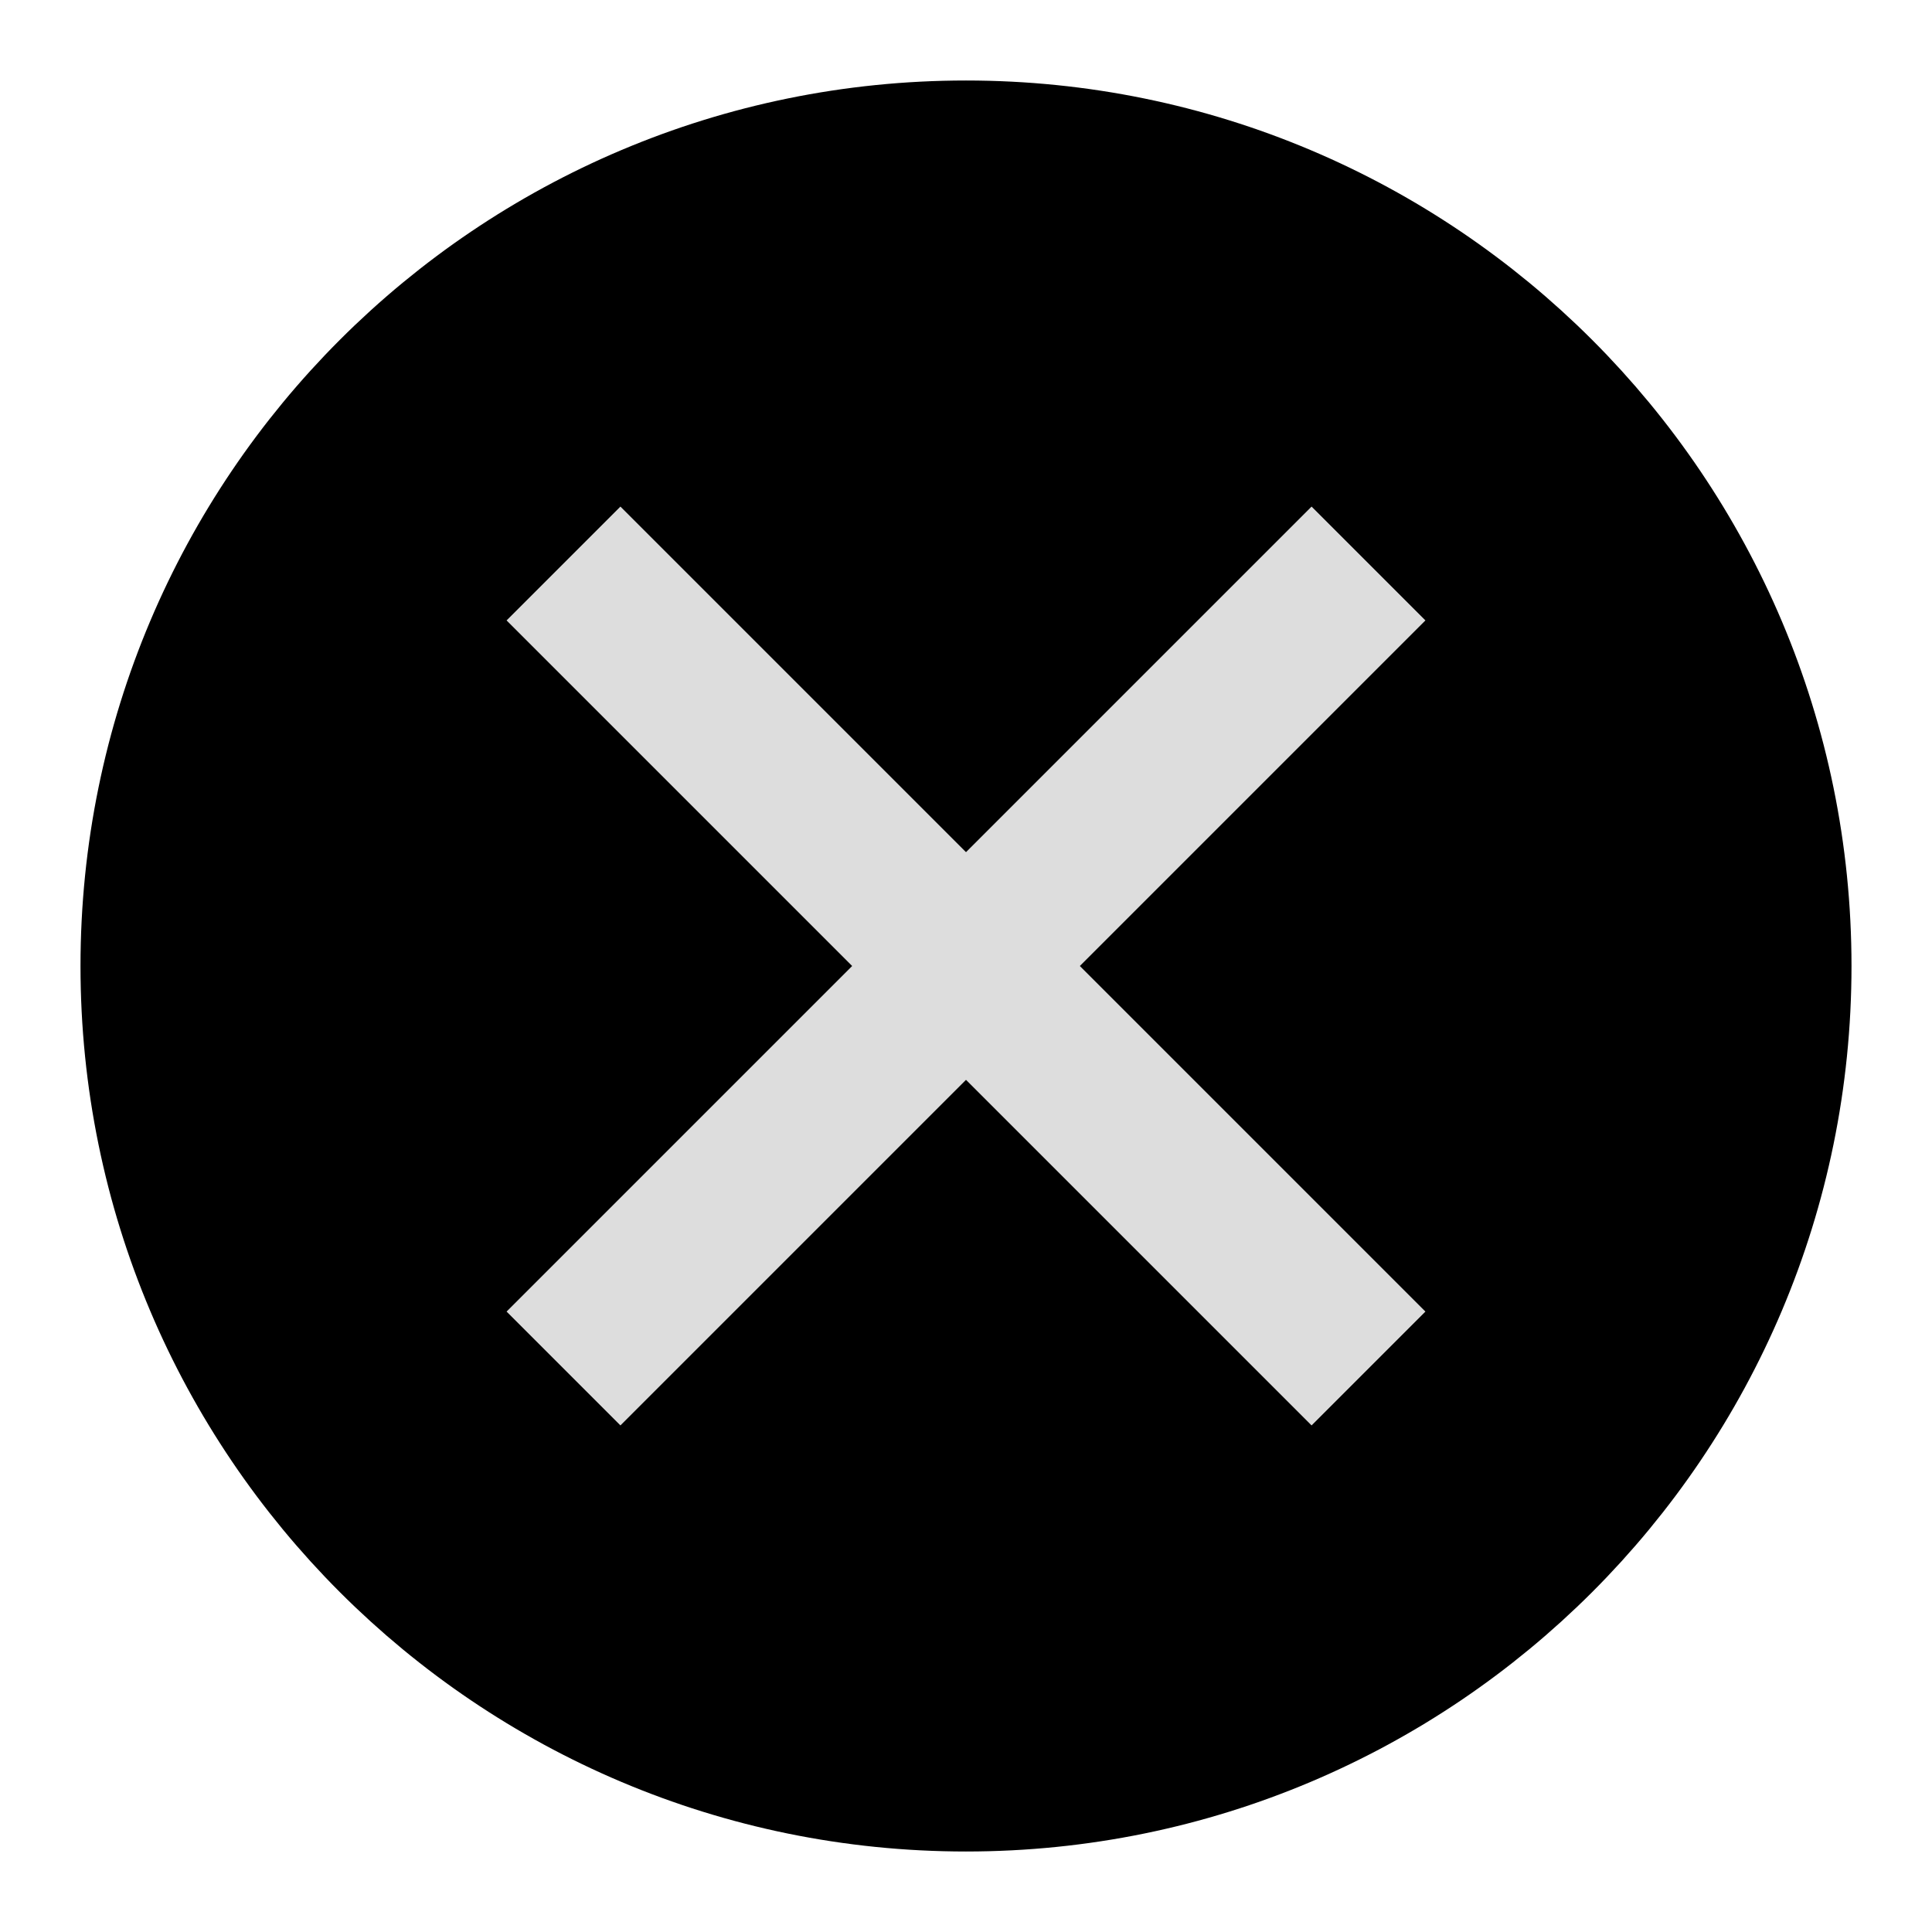
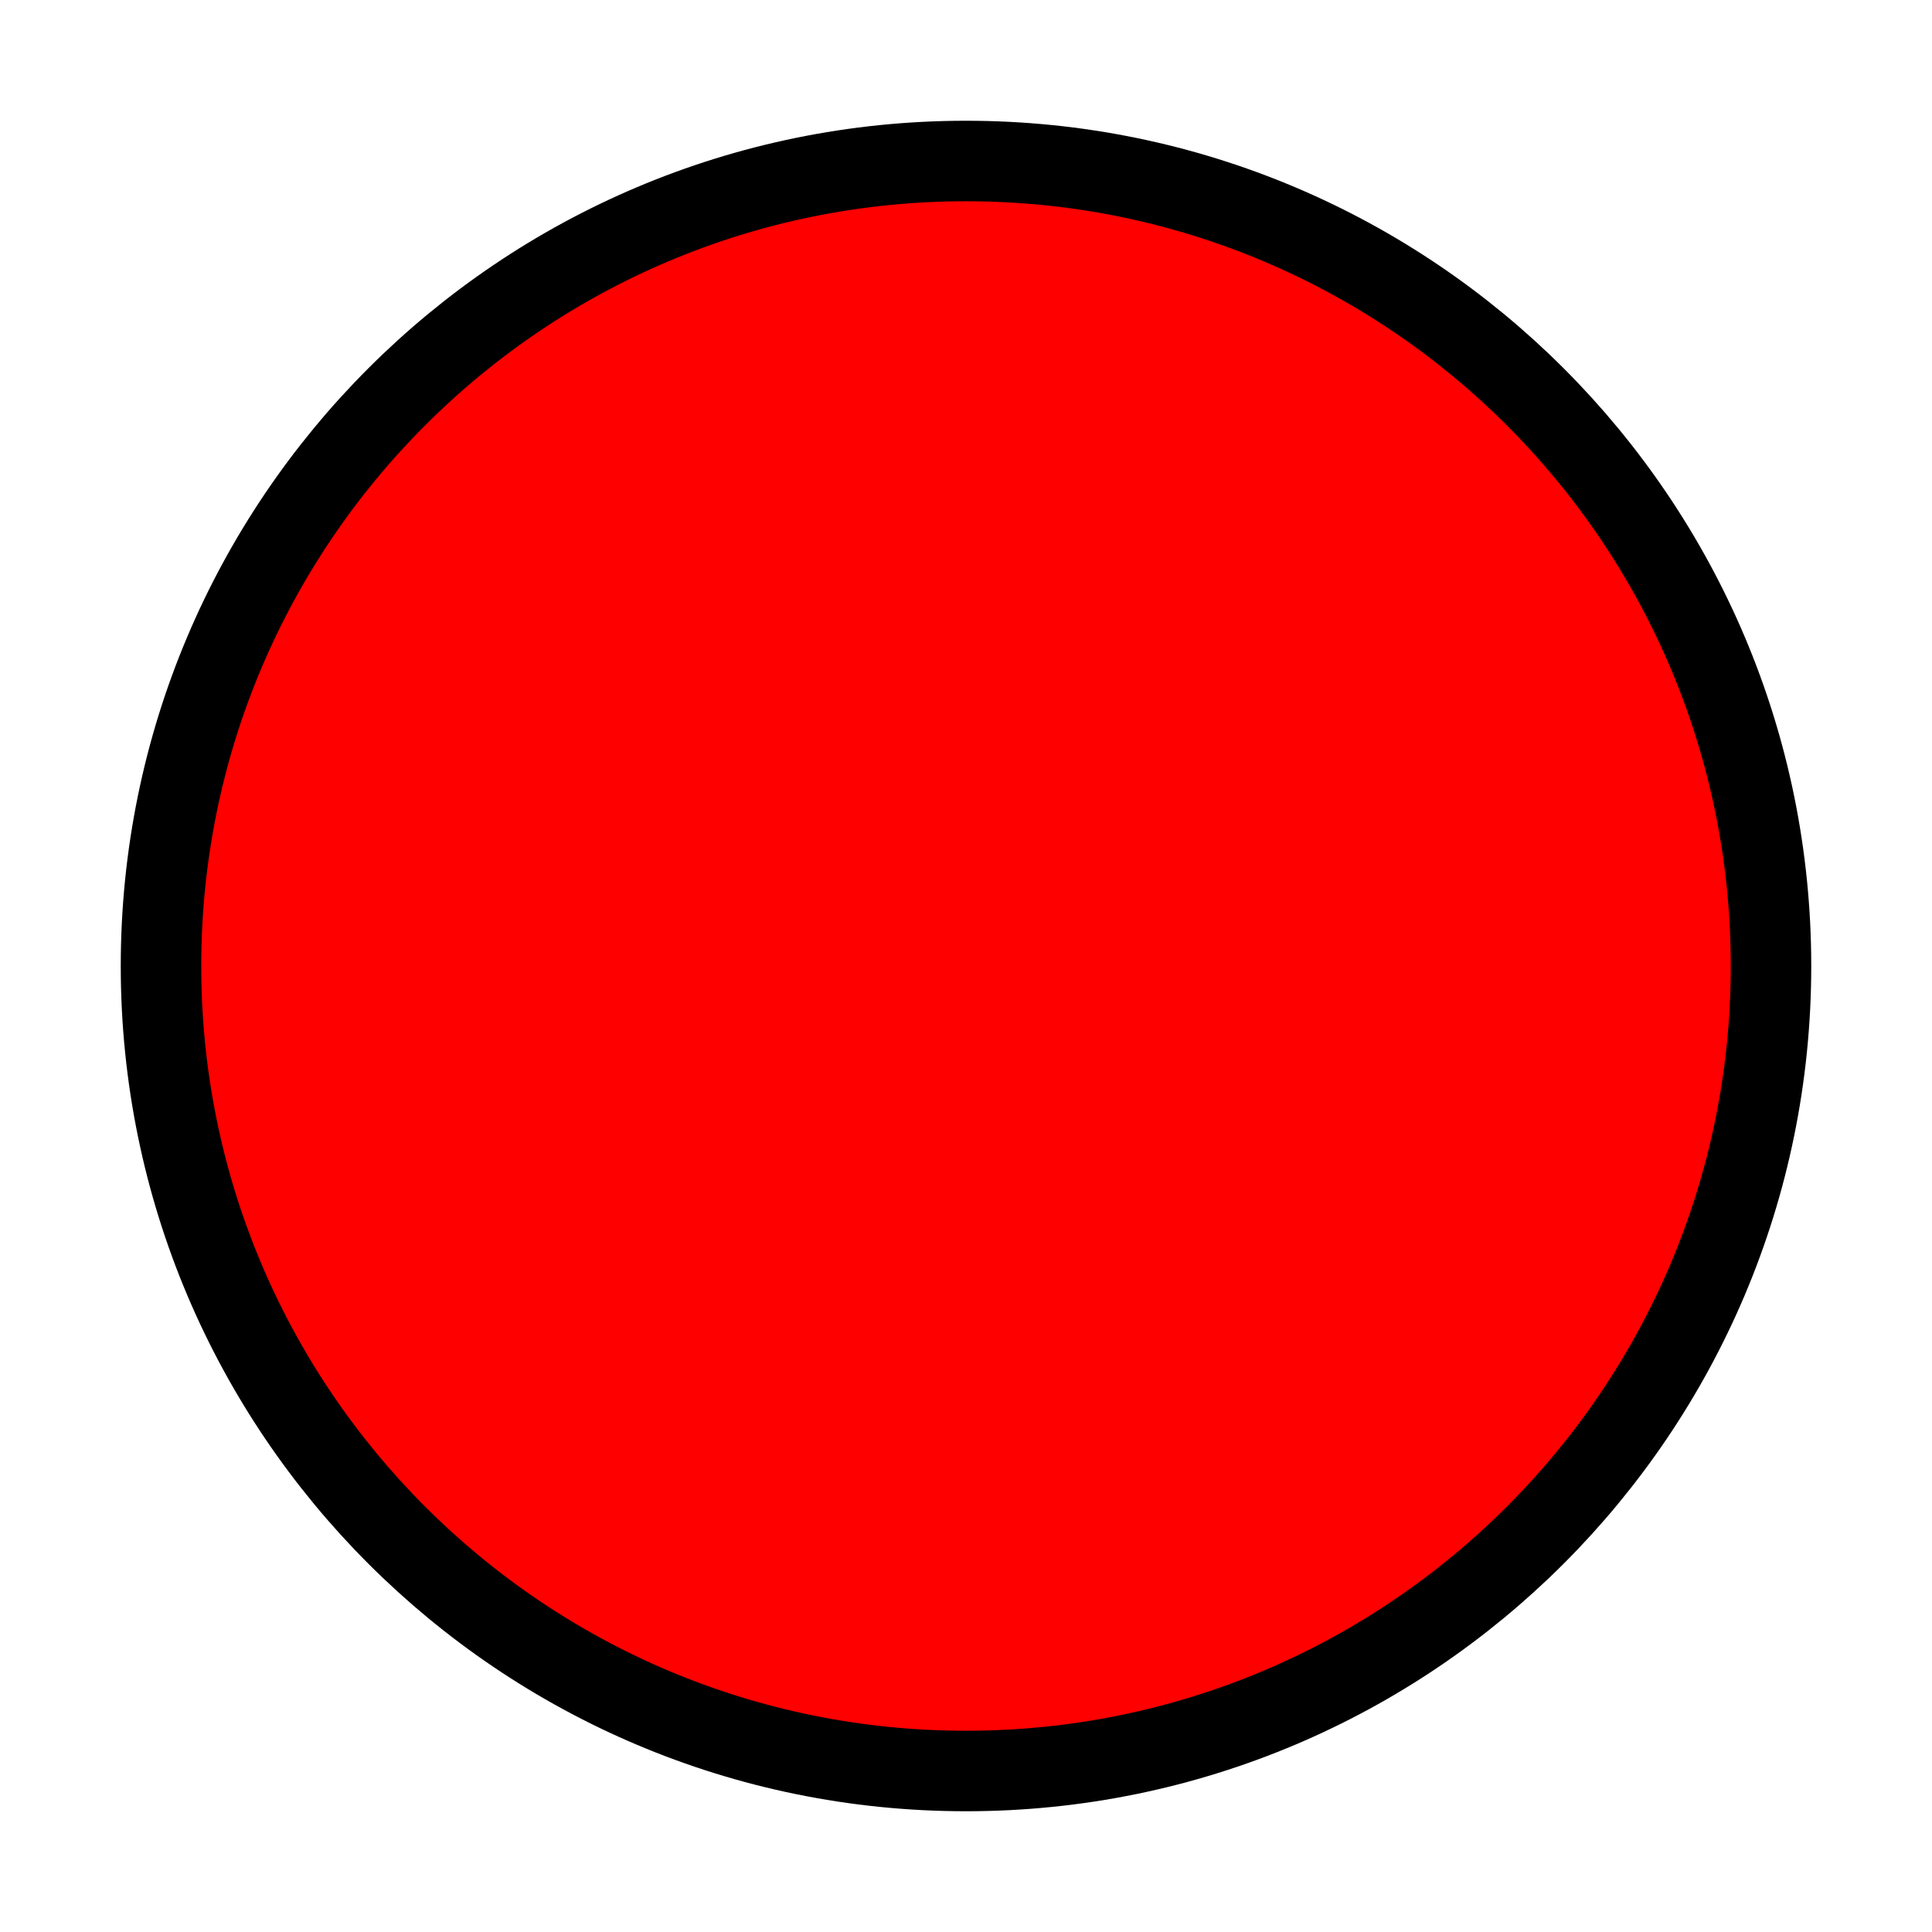
- <svg class="closebutton" width="24" height="24">
-   <circle cx="12" cy="12" r="10" stroke="black" stroke-width="2" />
-   <line x1="7" y1="7" x2="17" y2="17" stroke="#dddddd" stroke-width="2" />
-   <line x1="17" y1="7" x2="7" y2="17" stroke="#dddddd" stroke-width="2" />
+ <svg xmlns="http://www.w3.org/2000/svg" width="24" height="24">
+   <style>
+ circle {
+ 	fill: red;
+ }
+ circle:hover {
+ 	fill: pink;
+ }
+ </style>
+   <circle pointer-events="visiblePoint" cx="12" cy="12" r="10" stroke="black" stroke-width="1" />
</svg>
